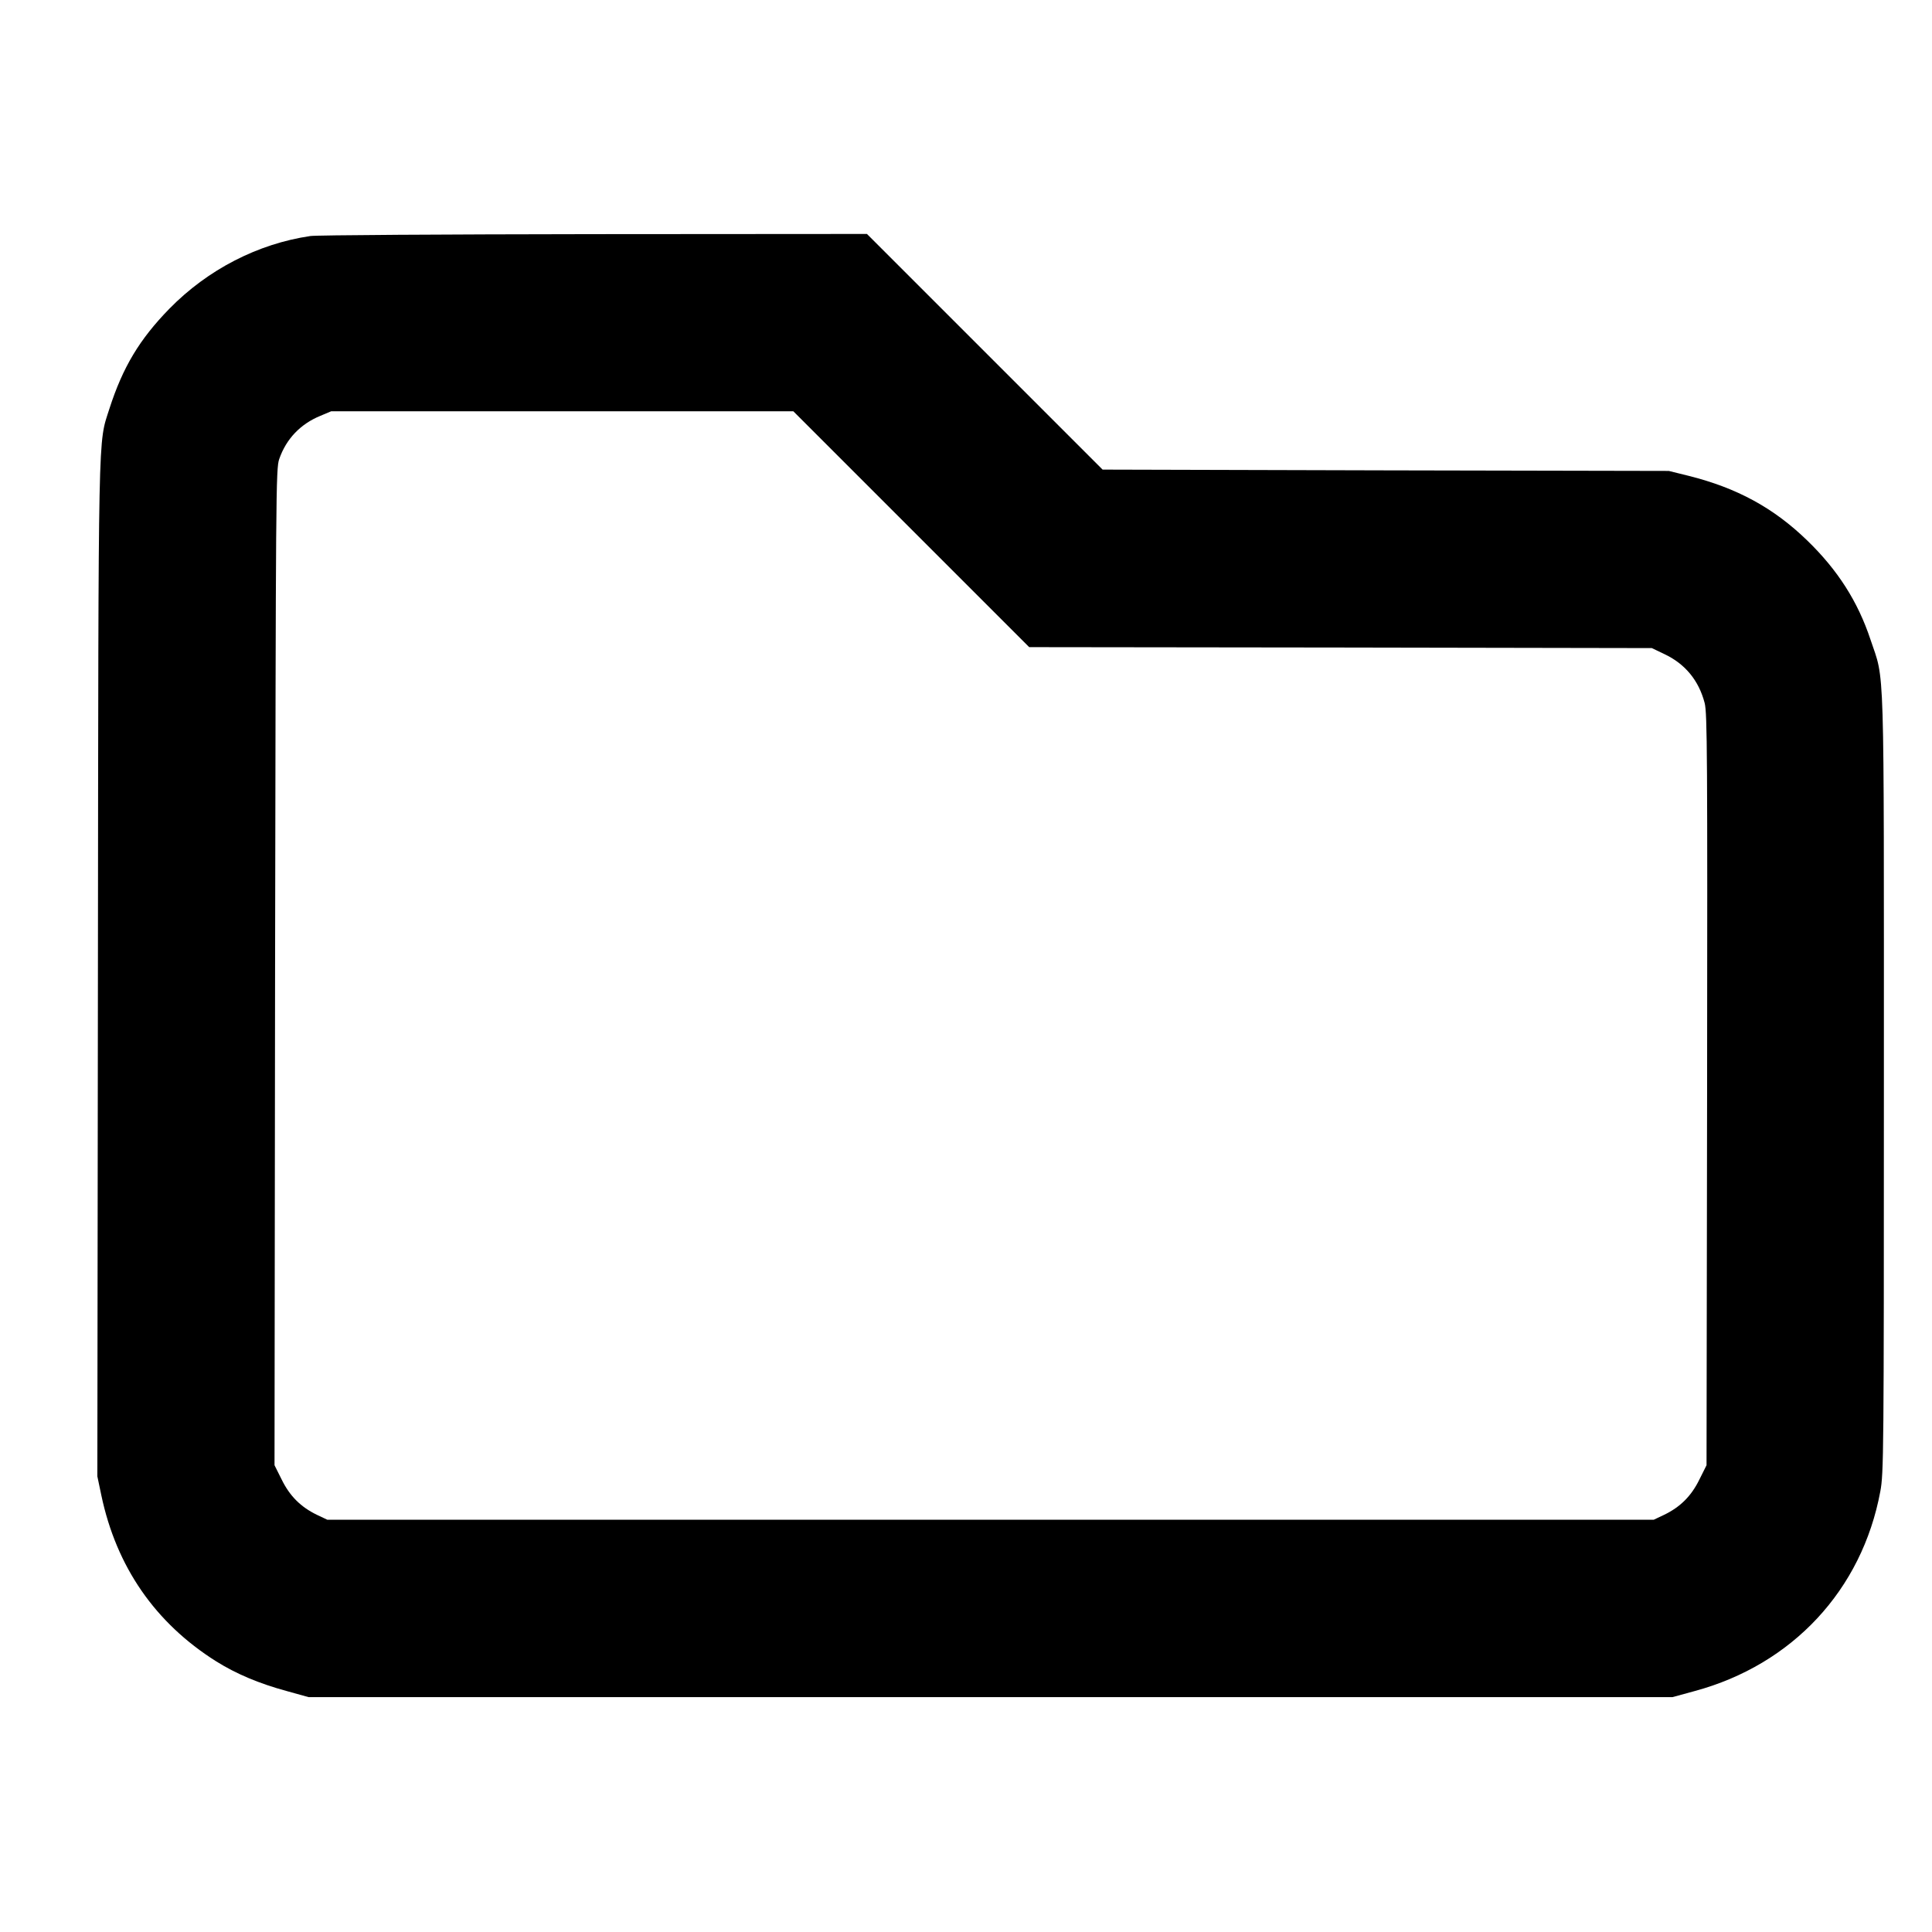
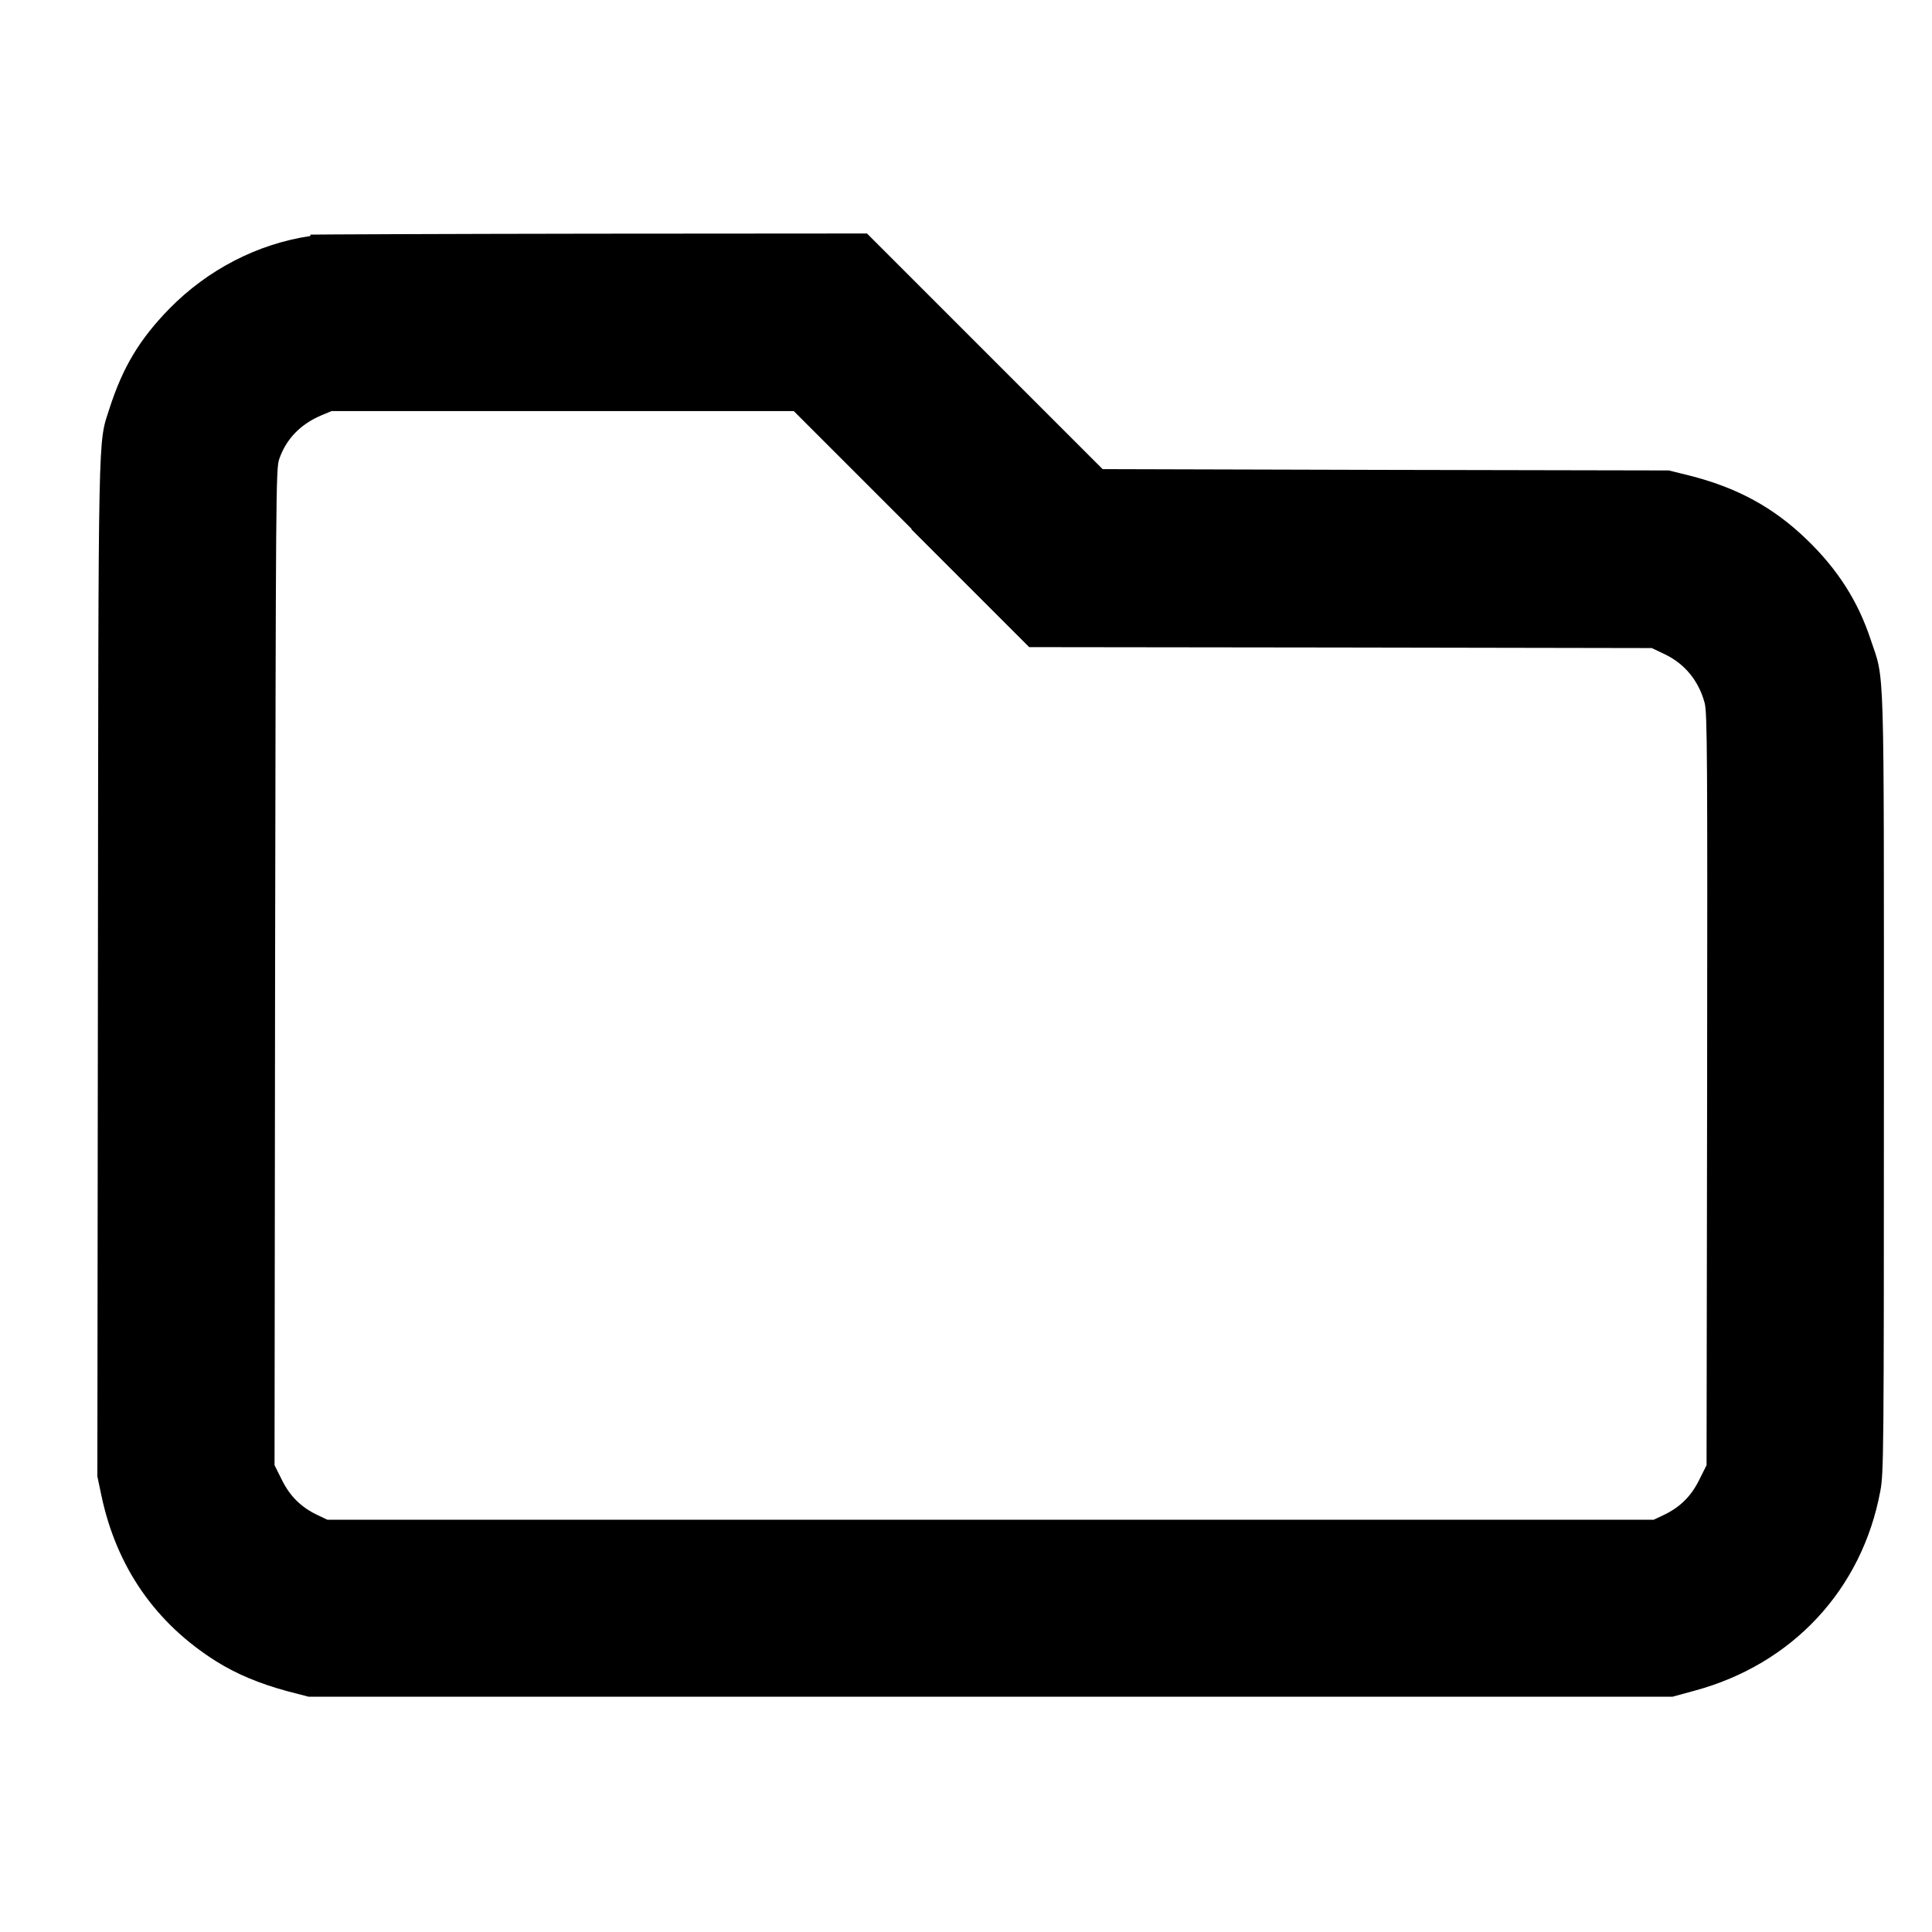
- <svg xmlns="http://www.w3.org/2000/svg" version="1.0" viewBox="0 0 1024 1024">
-   <path d="M164.5 125.1c-27.9 4.1-54.4 17.8-74.7 38.5-15.9 16.3-24.7 31-31.8 53-6.1 19.2-5.8 4.3-6.1 297.4l-.3 268.5 2.1 10c8 38 28.6 67.7 60.8 88 10.7 6.7 22.8 11.8 37.5 15.8l11.5 3.2h723l11.7-3.2c51.8-14 88.7-53.6 98.4-105.8 1.8-9.6 1.9-19 1.9-216 0-230.3.5-212.7-7.1-235.5-6.7-20.2-17.4-36.9-33.5-52.5-17.8-17.3-37.3-27.9-62.9-34.3l-10.5-2.6-150-.3-150.1-.4-62.4-62.4-62.5-62.5-144.5.1c-79.5.1-147.2.5-150.5 1zM483 280.5l62.5 62.5 165 .2 165 .3 6.7 3.2c11 5.2 18.2 14 21.3 25.9 1.4 5.4 1.5 27.9 1.3 205l-.3 199-3.8 7.6c-4.3 8.8-10.2 14.6-18.7 18.7l-5.5 2.6h-703l-5.5-2.6c-8.5-4.1-14.4-9.9-18.7-18.7l-3.8-7.6.3-264.1c.4-251.8.4-264.2 2.2-269.2 3.7-10.7 11.3-18.6 21.8-22.9l5.7-2.4h245l62.5 62.5z" />
+ <svg xmlns="http://www.w3.org/2000/svg" viewBox="0 0 128 128">
+   <path d="M20.562 15.637c-3.487 0.512-6.8 2.225-9.338 4.812-1.988 2.038-3.087 3.875-3.975 6.625-0.762 2.4-0.725 0.537-0.762 37.175l-0.037 33.562 0.263 1.25c1 4.75 3.575 8.463 7.6 11 1.337 0.838 2.85 1.475 4.688 1.975l1.438 0.375h90.375l1.462-0.4c6.475-1.75 11.088-6.7 12.3-13.225 0.225-1.2 0.237-2.375 0.237-27 0-28.788 0.062-26.587-0.887-29.444-0.838-2.525-2.175-4.612-4.188-6.562-2.225-2.163-4.662-3.487-7.862-4.287l-1.312-0.325-18.75-0.037-18.762-0.05-7.8-7.8-7.812-7.812-18.062 0.013c-9.938 0.013-18.4 0.05-18.812 0.062zM60.375 35.062l7.812 7.812 20.625 0.025 20.625 0.037 0.838 0.4c1.375 0.65 2.275 1.8 2.663 3.237 0.175 0.675 0.188 3.487 0.163 25.625l-0.037 24.875-0.475 0.95c-0.537 1.1-1.275 1.825-2.337 2.337l-0.688 0.325h-87.875l-0.688-0.325c-1.062-0.512-1.8-1.238-2.337-2.337l-0.475-0.95 0.037-33.013c0.05-31.488 0.05-33.025 0.275-33.65 0.463-1.337 1.413-2.3 2.75-2.875l0.713-0.3h30.625l7.812 7.812z" />
</svg>
